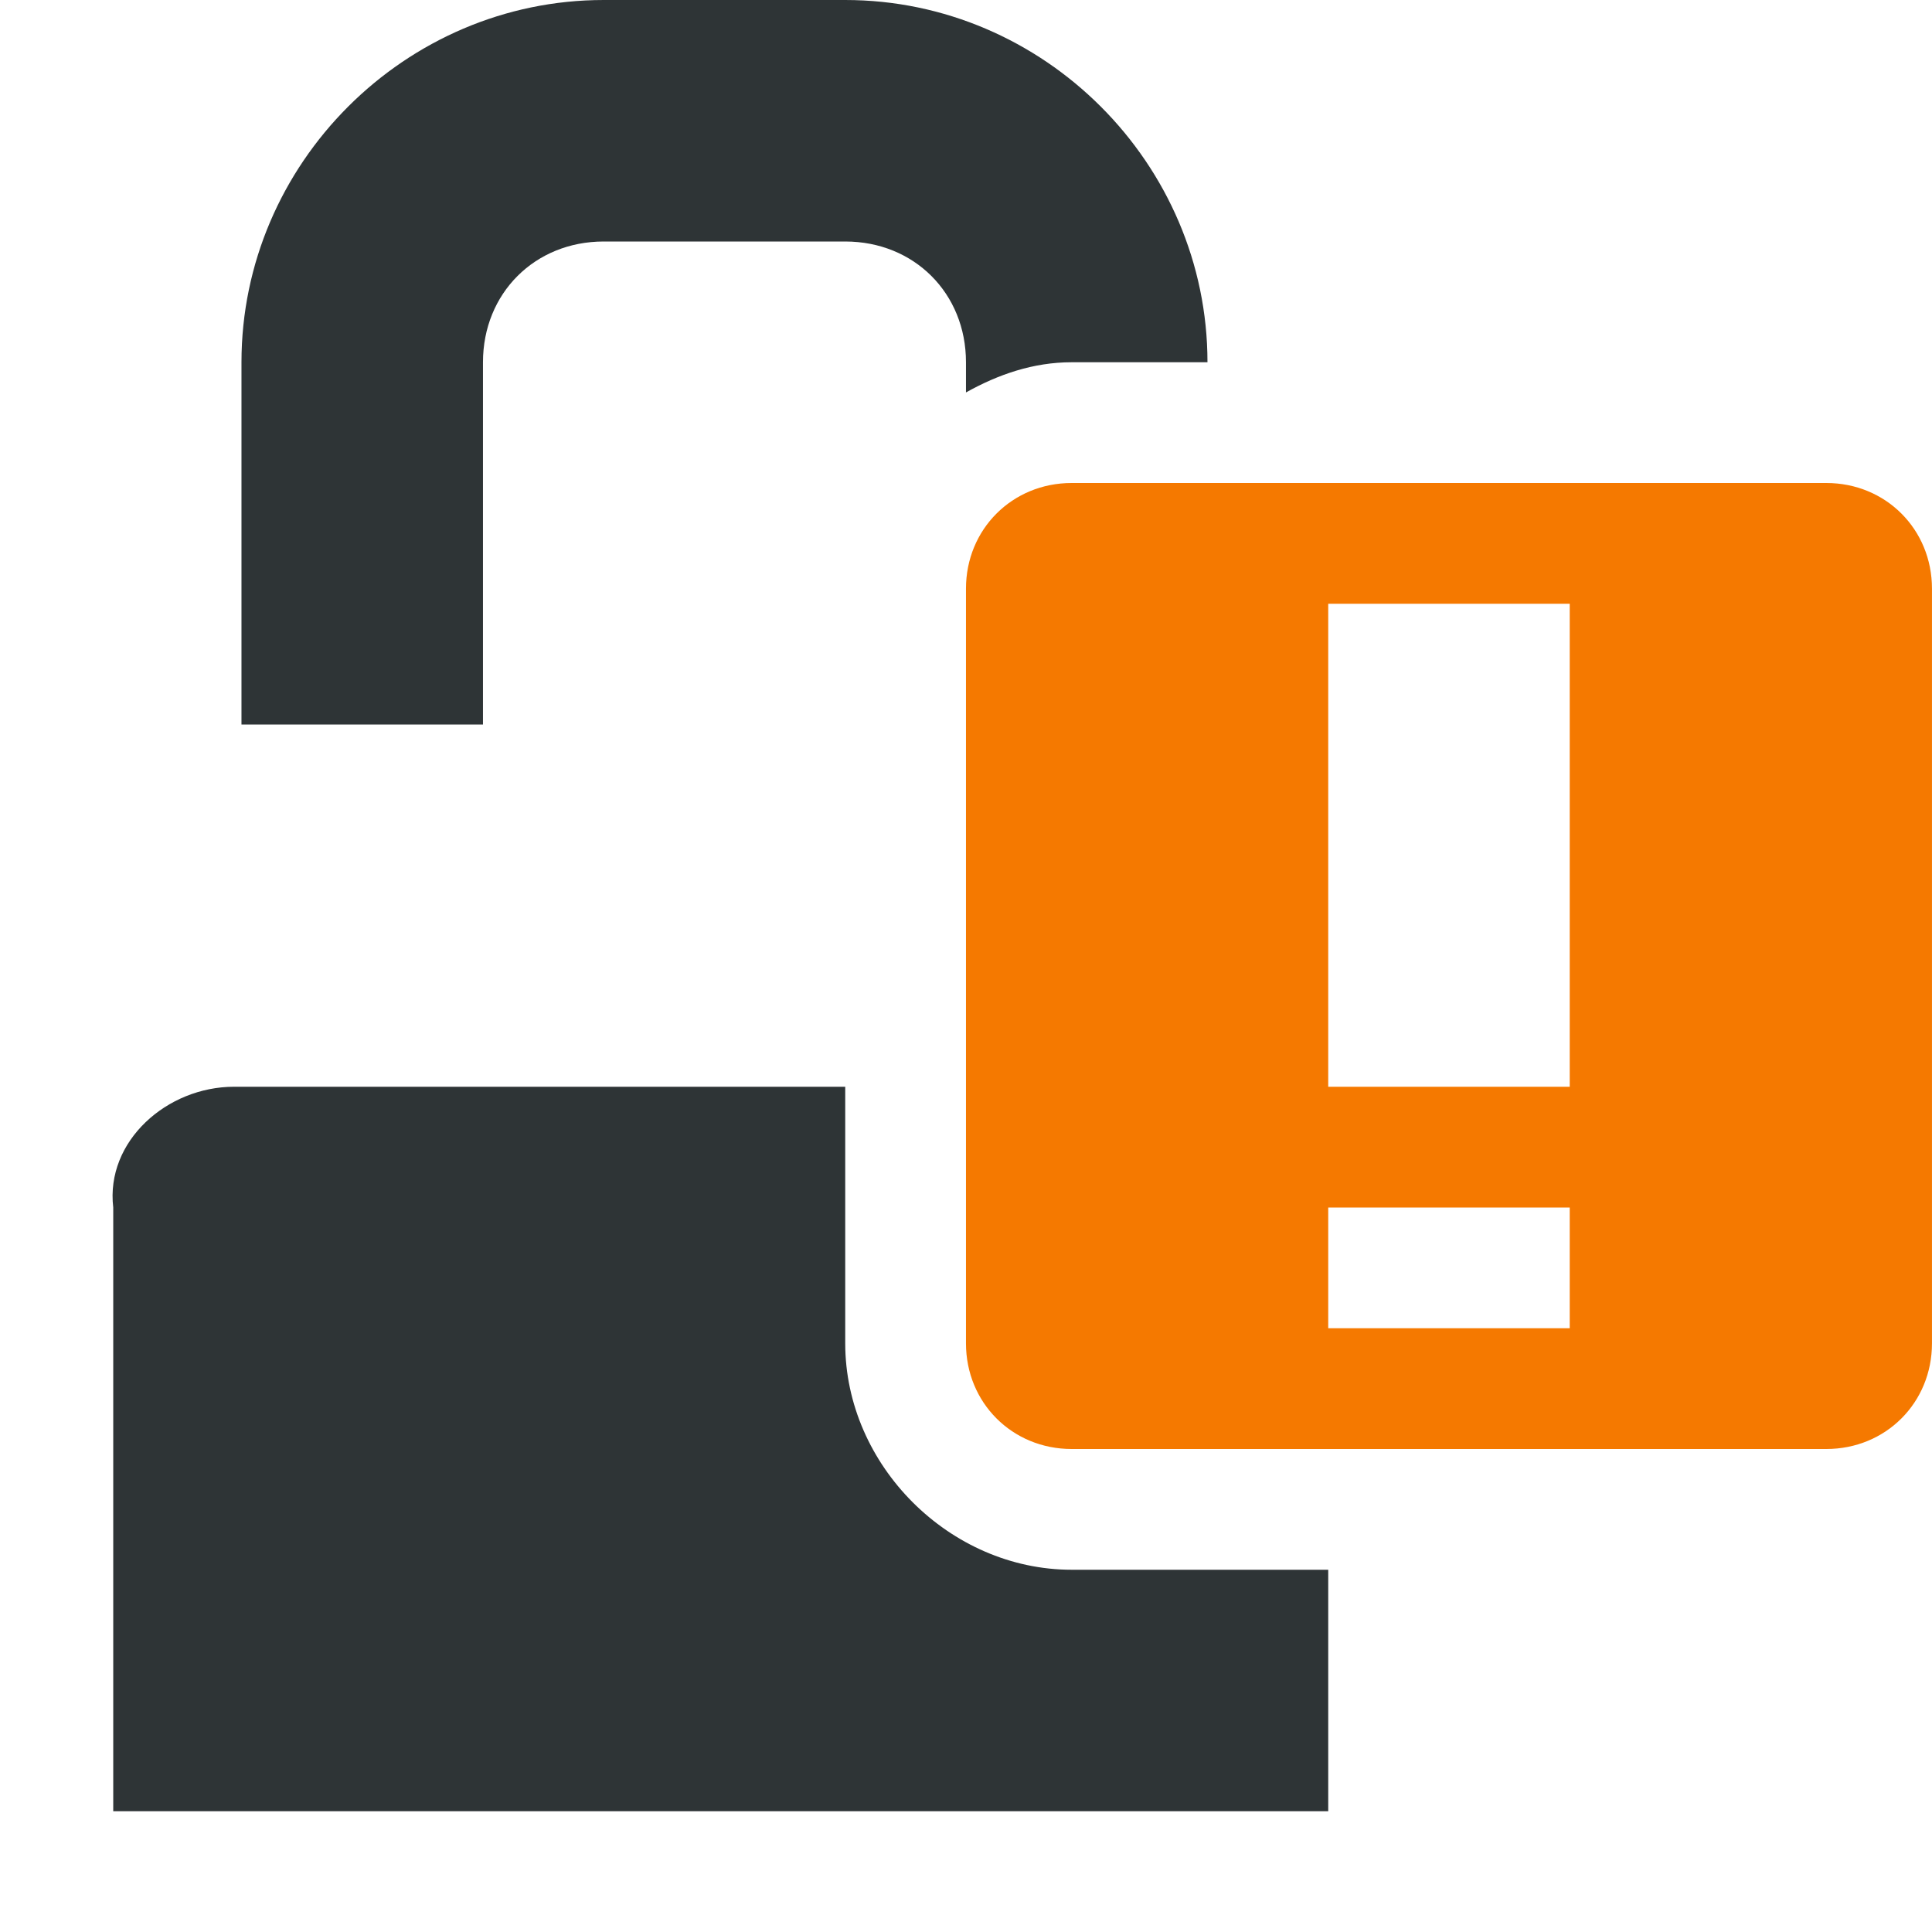
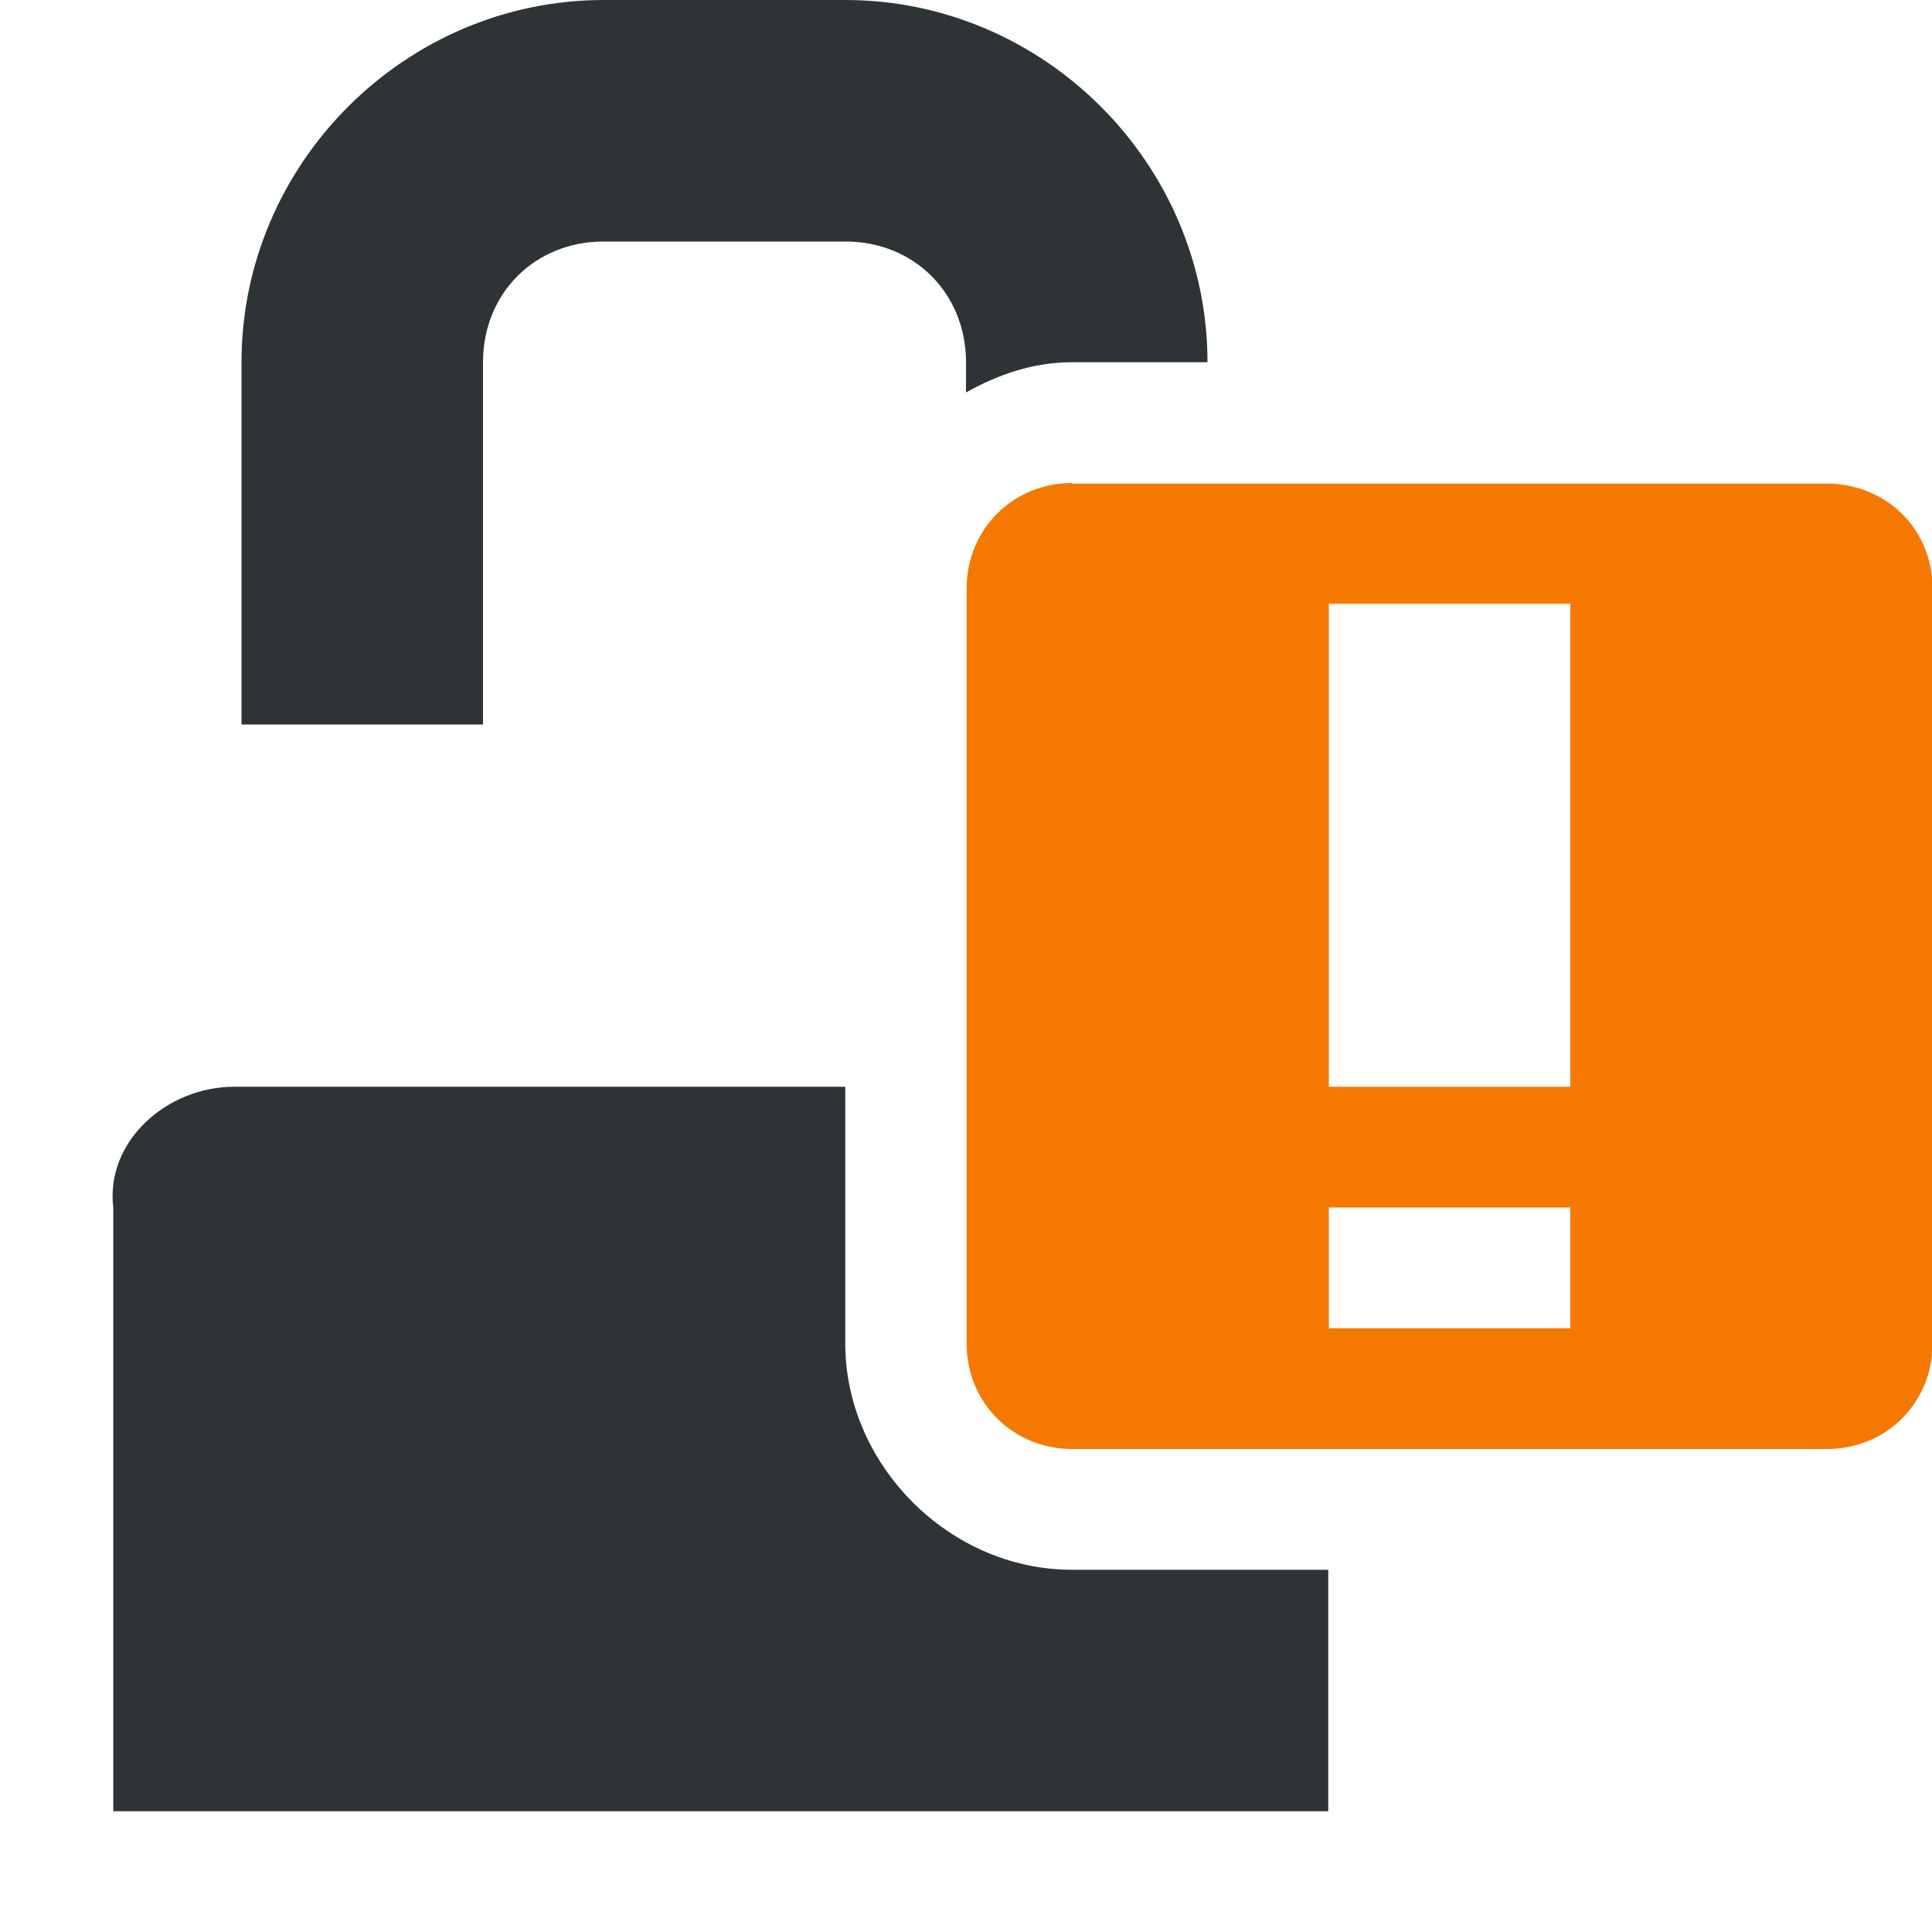
- <svg xmlns="http://www.w3.org/2000/svg" id="svg7384" version="1.1" height="16" width="16">
-   <defs id="defs7386" />
-   <g transform="translate(-101.0002,-397)" id="layer9" style="display:inline">
-     <g transform="translate(81.0002,121)" id="g4053-3-8" style="fill:#2e3436;fill-opacity:1">
-       
-     </g>
-     <path d="m 106,397 c -1.645,0 -3,1.355 -3,3 l 0,3 2,0 0,-3 c 0,-0.571 0.429,-1 1,-1 l 2,0 c 0.571,0 1,0.429 1,1 l 0,0.25 c 0.267,-0.149 0.557,-0.25 0.875,-0.25 l 1.125,0 c 0,-1.645 -1.355,-3 -3,-3 z m -3.062,9 c -0.554,0 -1.065,0.45 -1,1 l 0,0.531 0,4.469 10.062,0 0,-2 -2.125,0 c -1.01,0 -1.875,-0.865 -1.875,-1.875 l 0,-2.125 z" id="rect4063-6-6" style="color:#2e3436;fill:#2e3436;fill-opacity:1;fill-rule:nonzero;stroke:none;stroke-width:2;marker:none;visibility:visible;display:inline;overflow:visible" />
-     <path class="warning" d="m 109.875,401 c -0.492,0 -0.875,0.383 -0.875,0.875 l 0,6.25 c 0,0.492 0.383,0.875 0.875,0.875 l 6.25,0 c 0.492,0 0.875,-0.383 0.875,-0.875 l 0,-6.25 C 117,401.383 116.617,401 116.125,401 l -6.25,0 z m 2.125,1 2,0 0,4 -2,0 0,-4 z m 0,5 2,0 0,1 -2,0 0,-1 z" id="path10898-3-1" style="color:#2e3436;fill:#f57900;fill-opacity:1;fill-rule:nonzero;stroke:none;stroke-width:2;marker:none;visibility:visible;display:inline;overflow:visible" />
+ <svg xmlns="http://www.w3.org/2000/svg" height="16" width="16" version="1.1">
+   <g transform="translate(-101 -397)">
+     <path style="color:#2e3436" fill="#2e3436" d="m106 397c-1.645 0-3 1.355-3 3v3h2v-3c0-0.571 0.429-1 1-1h2c0.571 0 1 0.429 1 1v0.25c0.267-0.149 0.557-0.25 0.875-0.25h1.125c0-1.645-1.355-3-3-3zm-3.062 9c-0.554 0-1.065 0.45-1 1v5h10.062v-2h-2.125c-1.01 0-1.875-0.865-1.875-1.875v-2.125z" />
+     <path style="color:#2e3436" d="m109.88 401c-0.492 0-0.875 0.383-0.875 0.875v6.25c0 0.492 0.383 0.875 0.875 0.875h6.25c0.492 0 0.875-0.383 0.875-0.875v-6.25c0-0.49-0.38-0.87-0.88-0.87h-6.25zm2.125 1h2v4h-2v-4zm0 5h2v1h-2v-1z" class="warning" fill="#f57900" />
  </g>
-   <g transform="translate(-101.0002,-397)" id="layer10" />
-   <g transform="translate(-101.0002,-397)" id="layer11" />
-   <g transform="translate(-101.0002,-397)" id="layer12" />
-   <g transform="translate(-101.0002,-397)" id="layer13" />
-   <g transform="translate(-101.0002,-397)" id="layer14" />
-   <g transform="translate(-101.0002,-397)" id="layer15" style="display:inline" />
-   <g transform="translate(-101.0002,-397)" id="g4953" style="display:inline" />
</svg>
